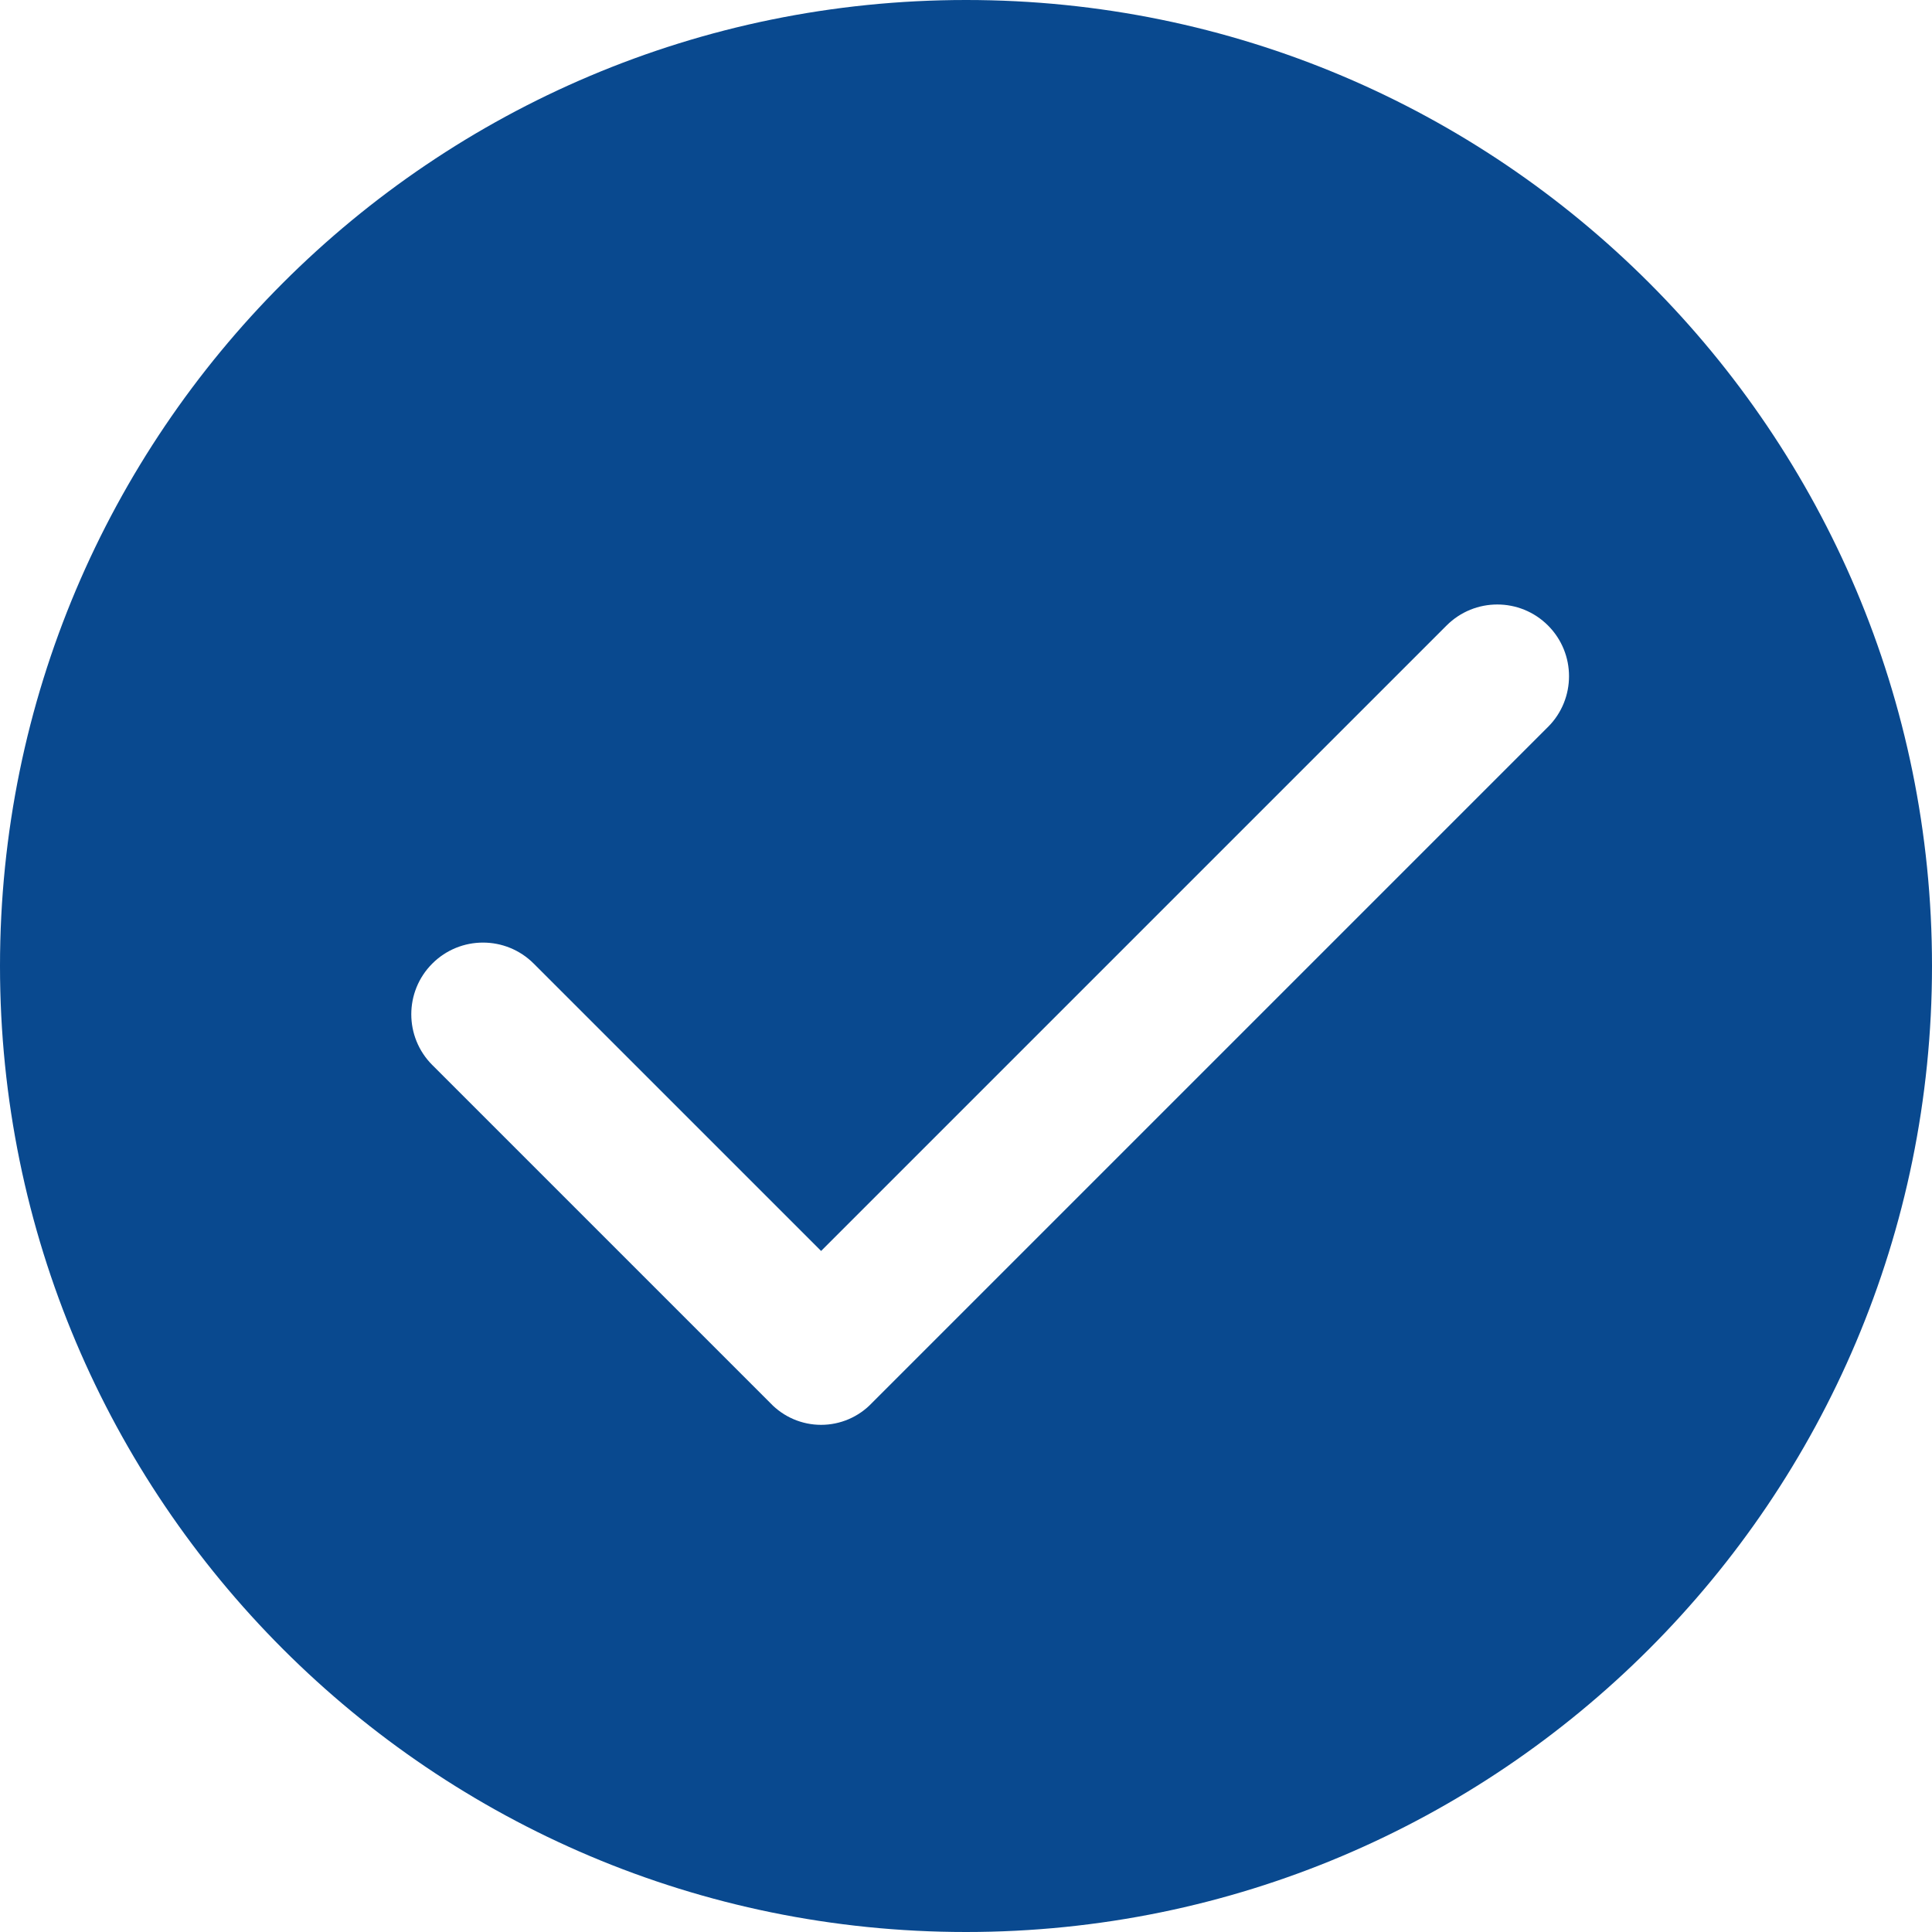
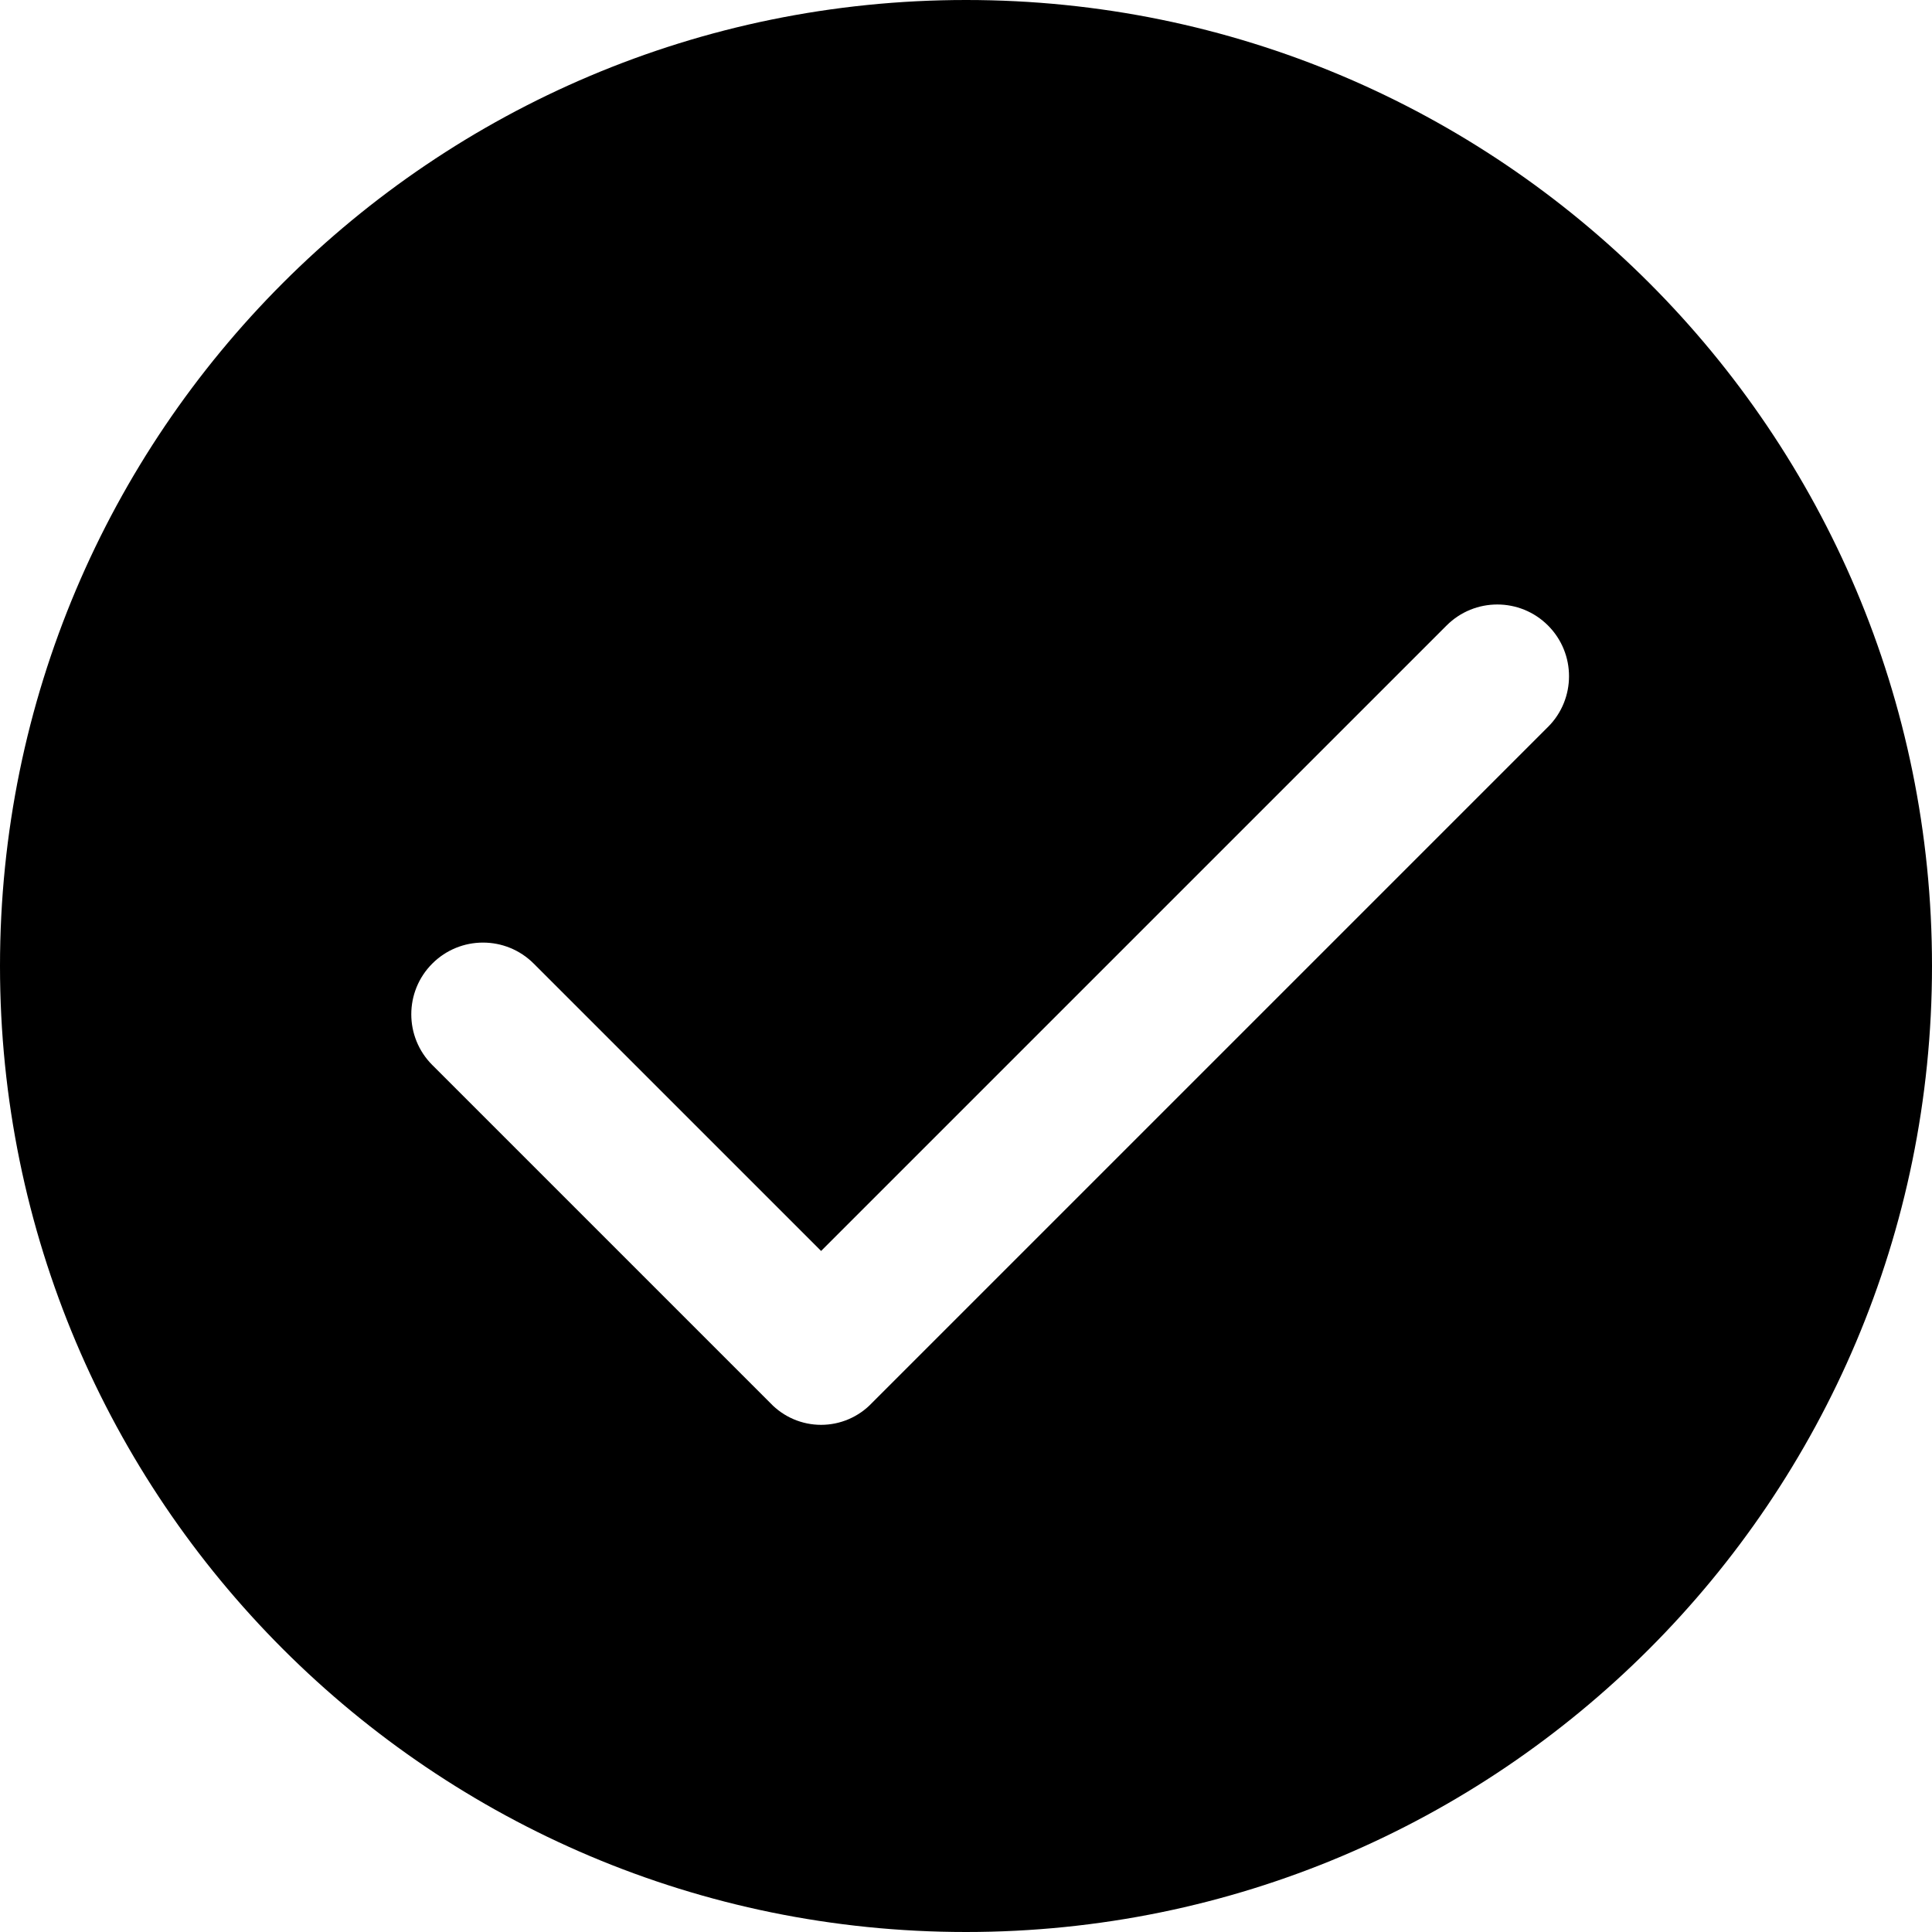
<svg xmlns="http://www.w3.org/2000/svg" id="img_check_sucesso" width="85" height="85" viewBox="0 0 85 85">
-   <path id="Caminho_961" data-name="Caminho 961" d="M42.5,0A42.5,42.5,0,1,0,85,42.5,42.488,42.488,0,0,0,42.5,0ZM68.106,31.981l-29.75,29.75a3.081,3.081,0,0,1-4.462,0L19.019,46.856a3.155,3.155,0,1,1,4.462-4.462L36.125,55.037,63.644,27.519a3.155,3.155,0,0,1,4.462,4.463Z" fill="#09498f" />
+   <path id="Caminho_961" data-name="Caminho 961" d="M42.5,0A42.5,42.5,0,1,0,85,42.5,42.488,42.488,0,0,0,42.5,0ZM68.106,31.981l-29.75,29.75a3.081,3.081,0,0,1-4.462,0L19.019,46.856a3.155,3.155,0,1,1,4.462-4.462L36.125,55.037,63.644,27.519a3.155,3.155,0,0,1,4.462,4.463Z" fill="currentColor" />
</svg>
